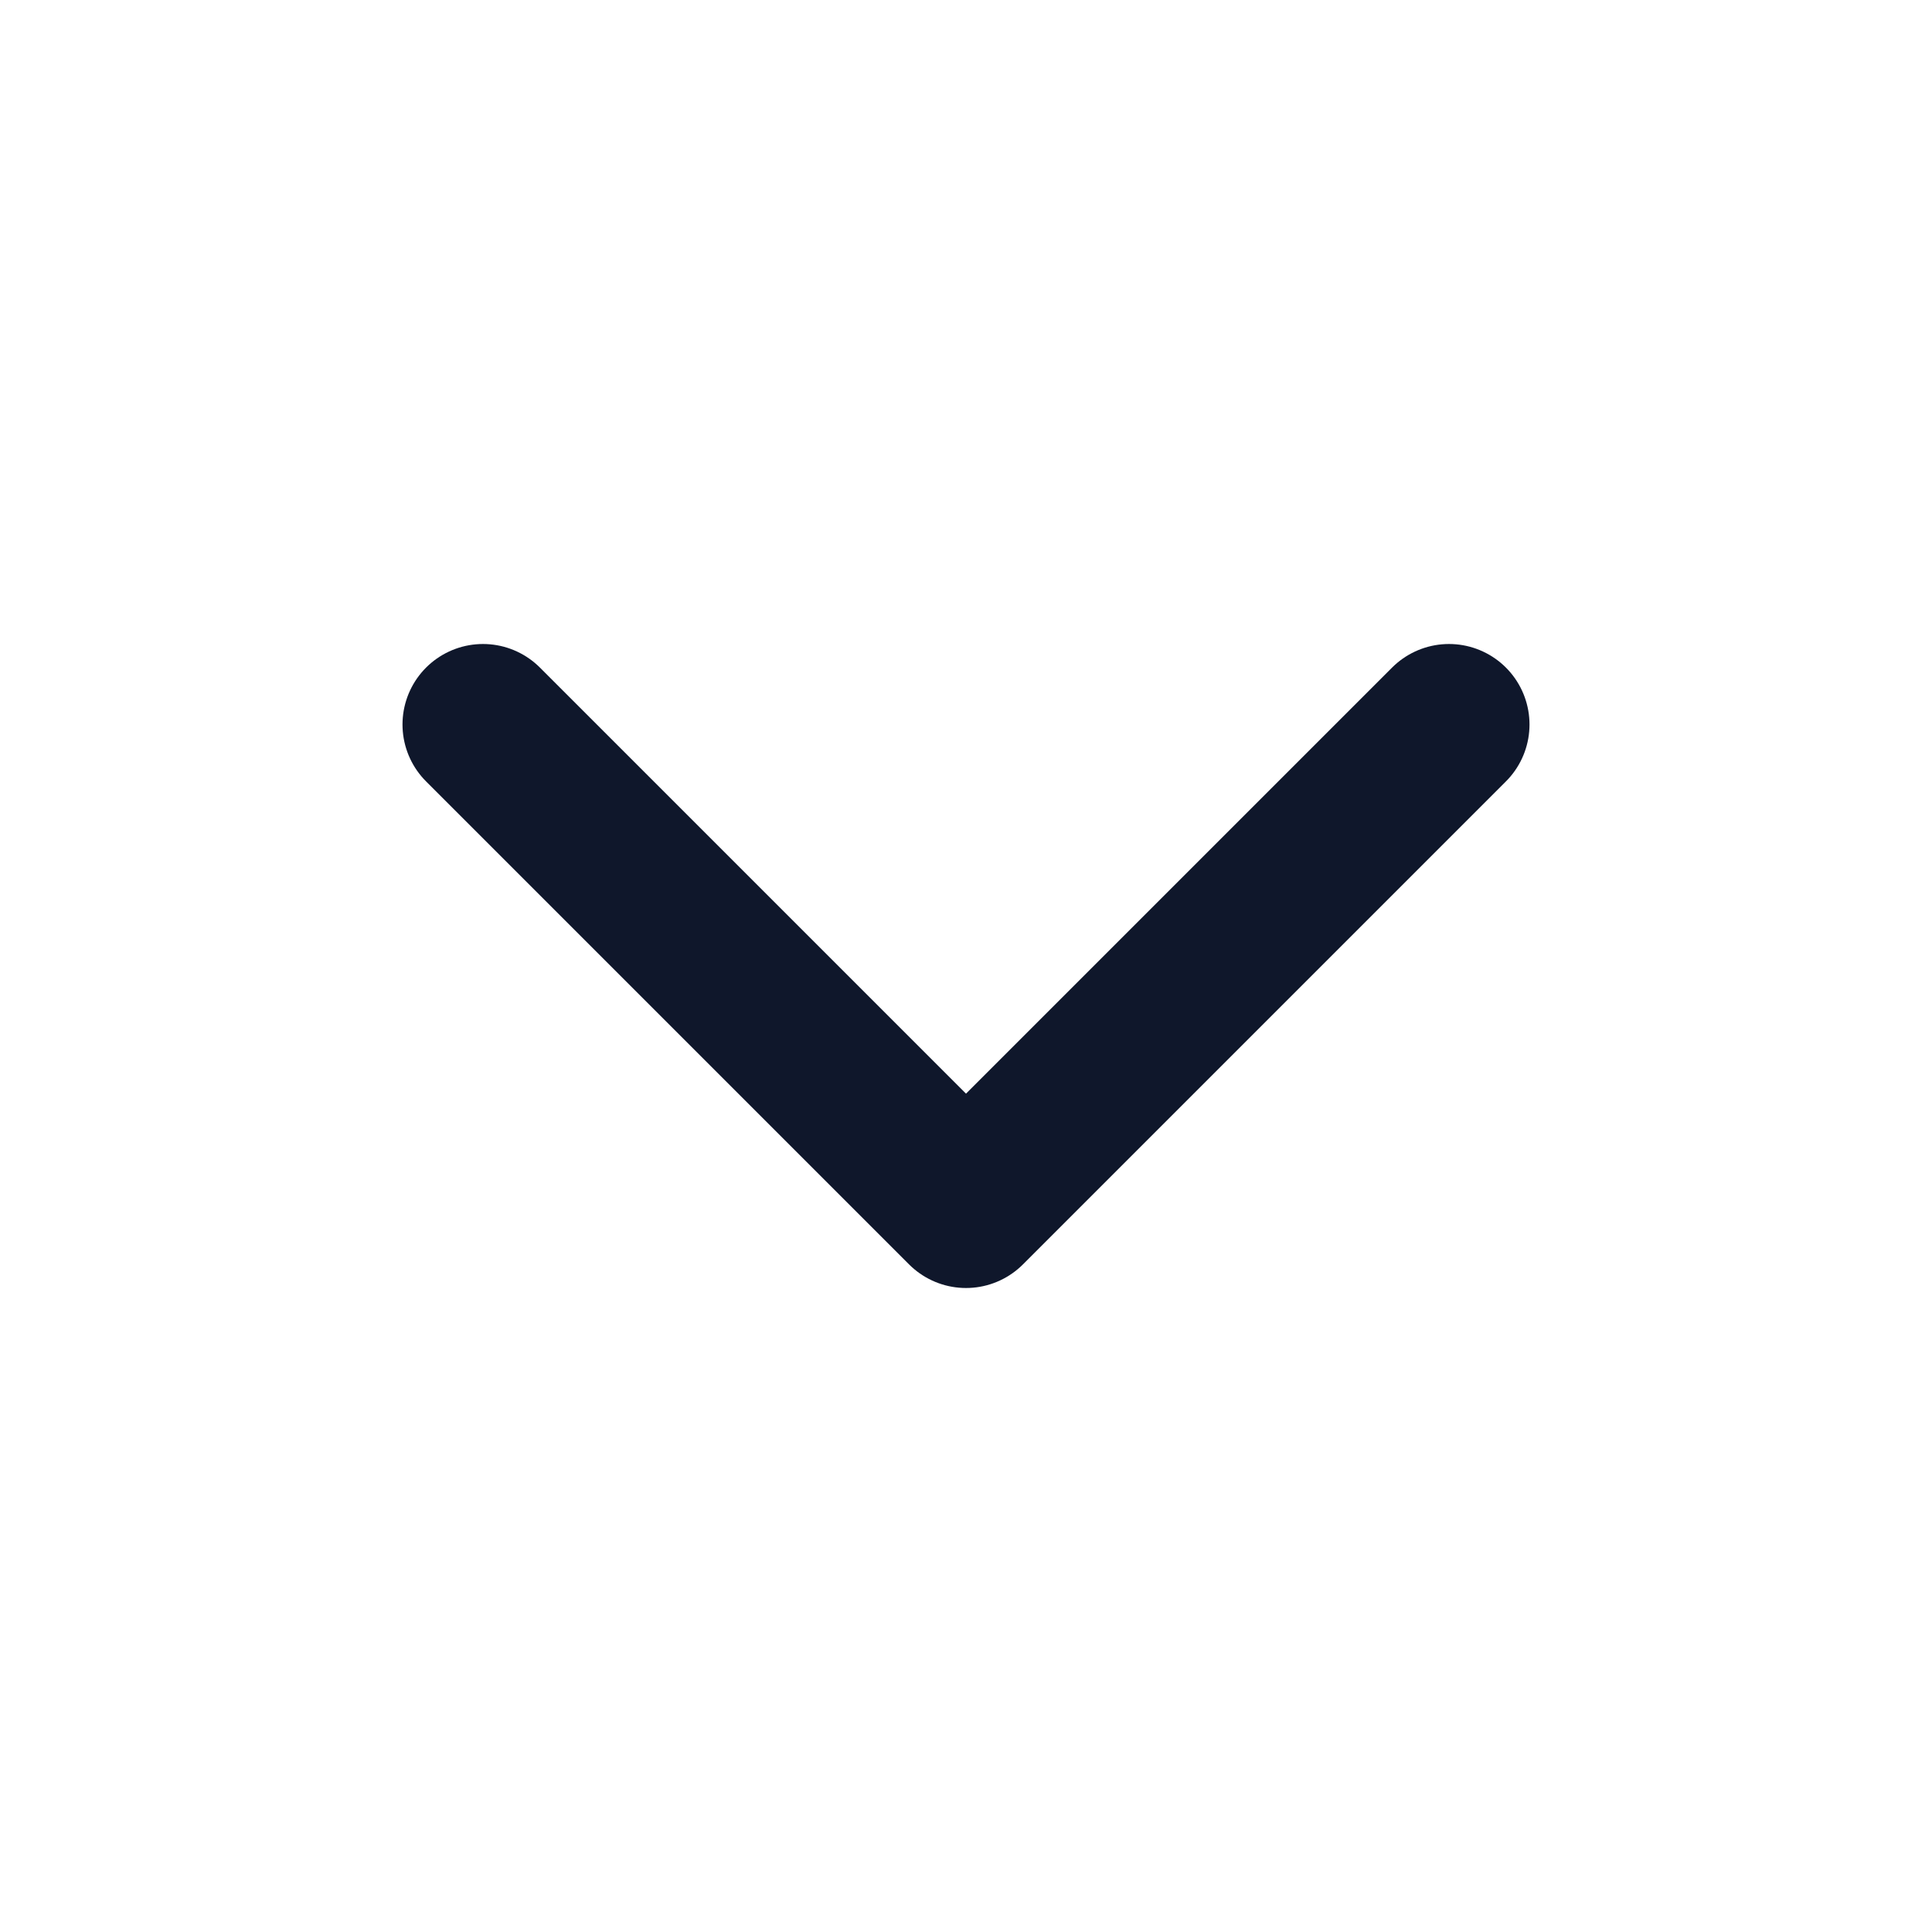
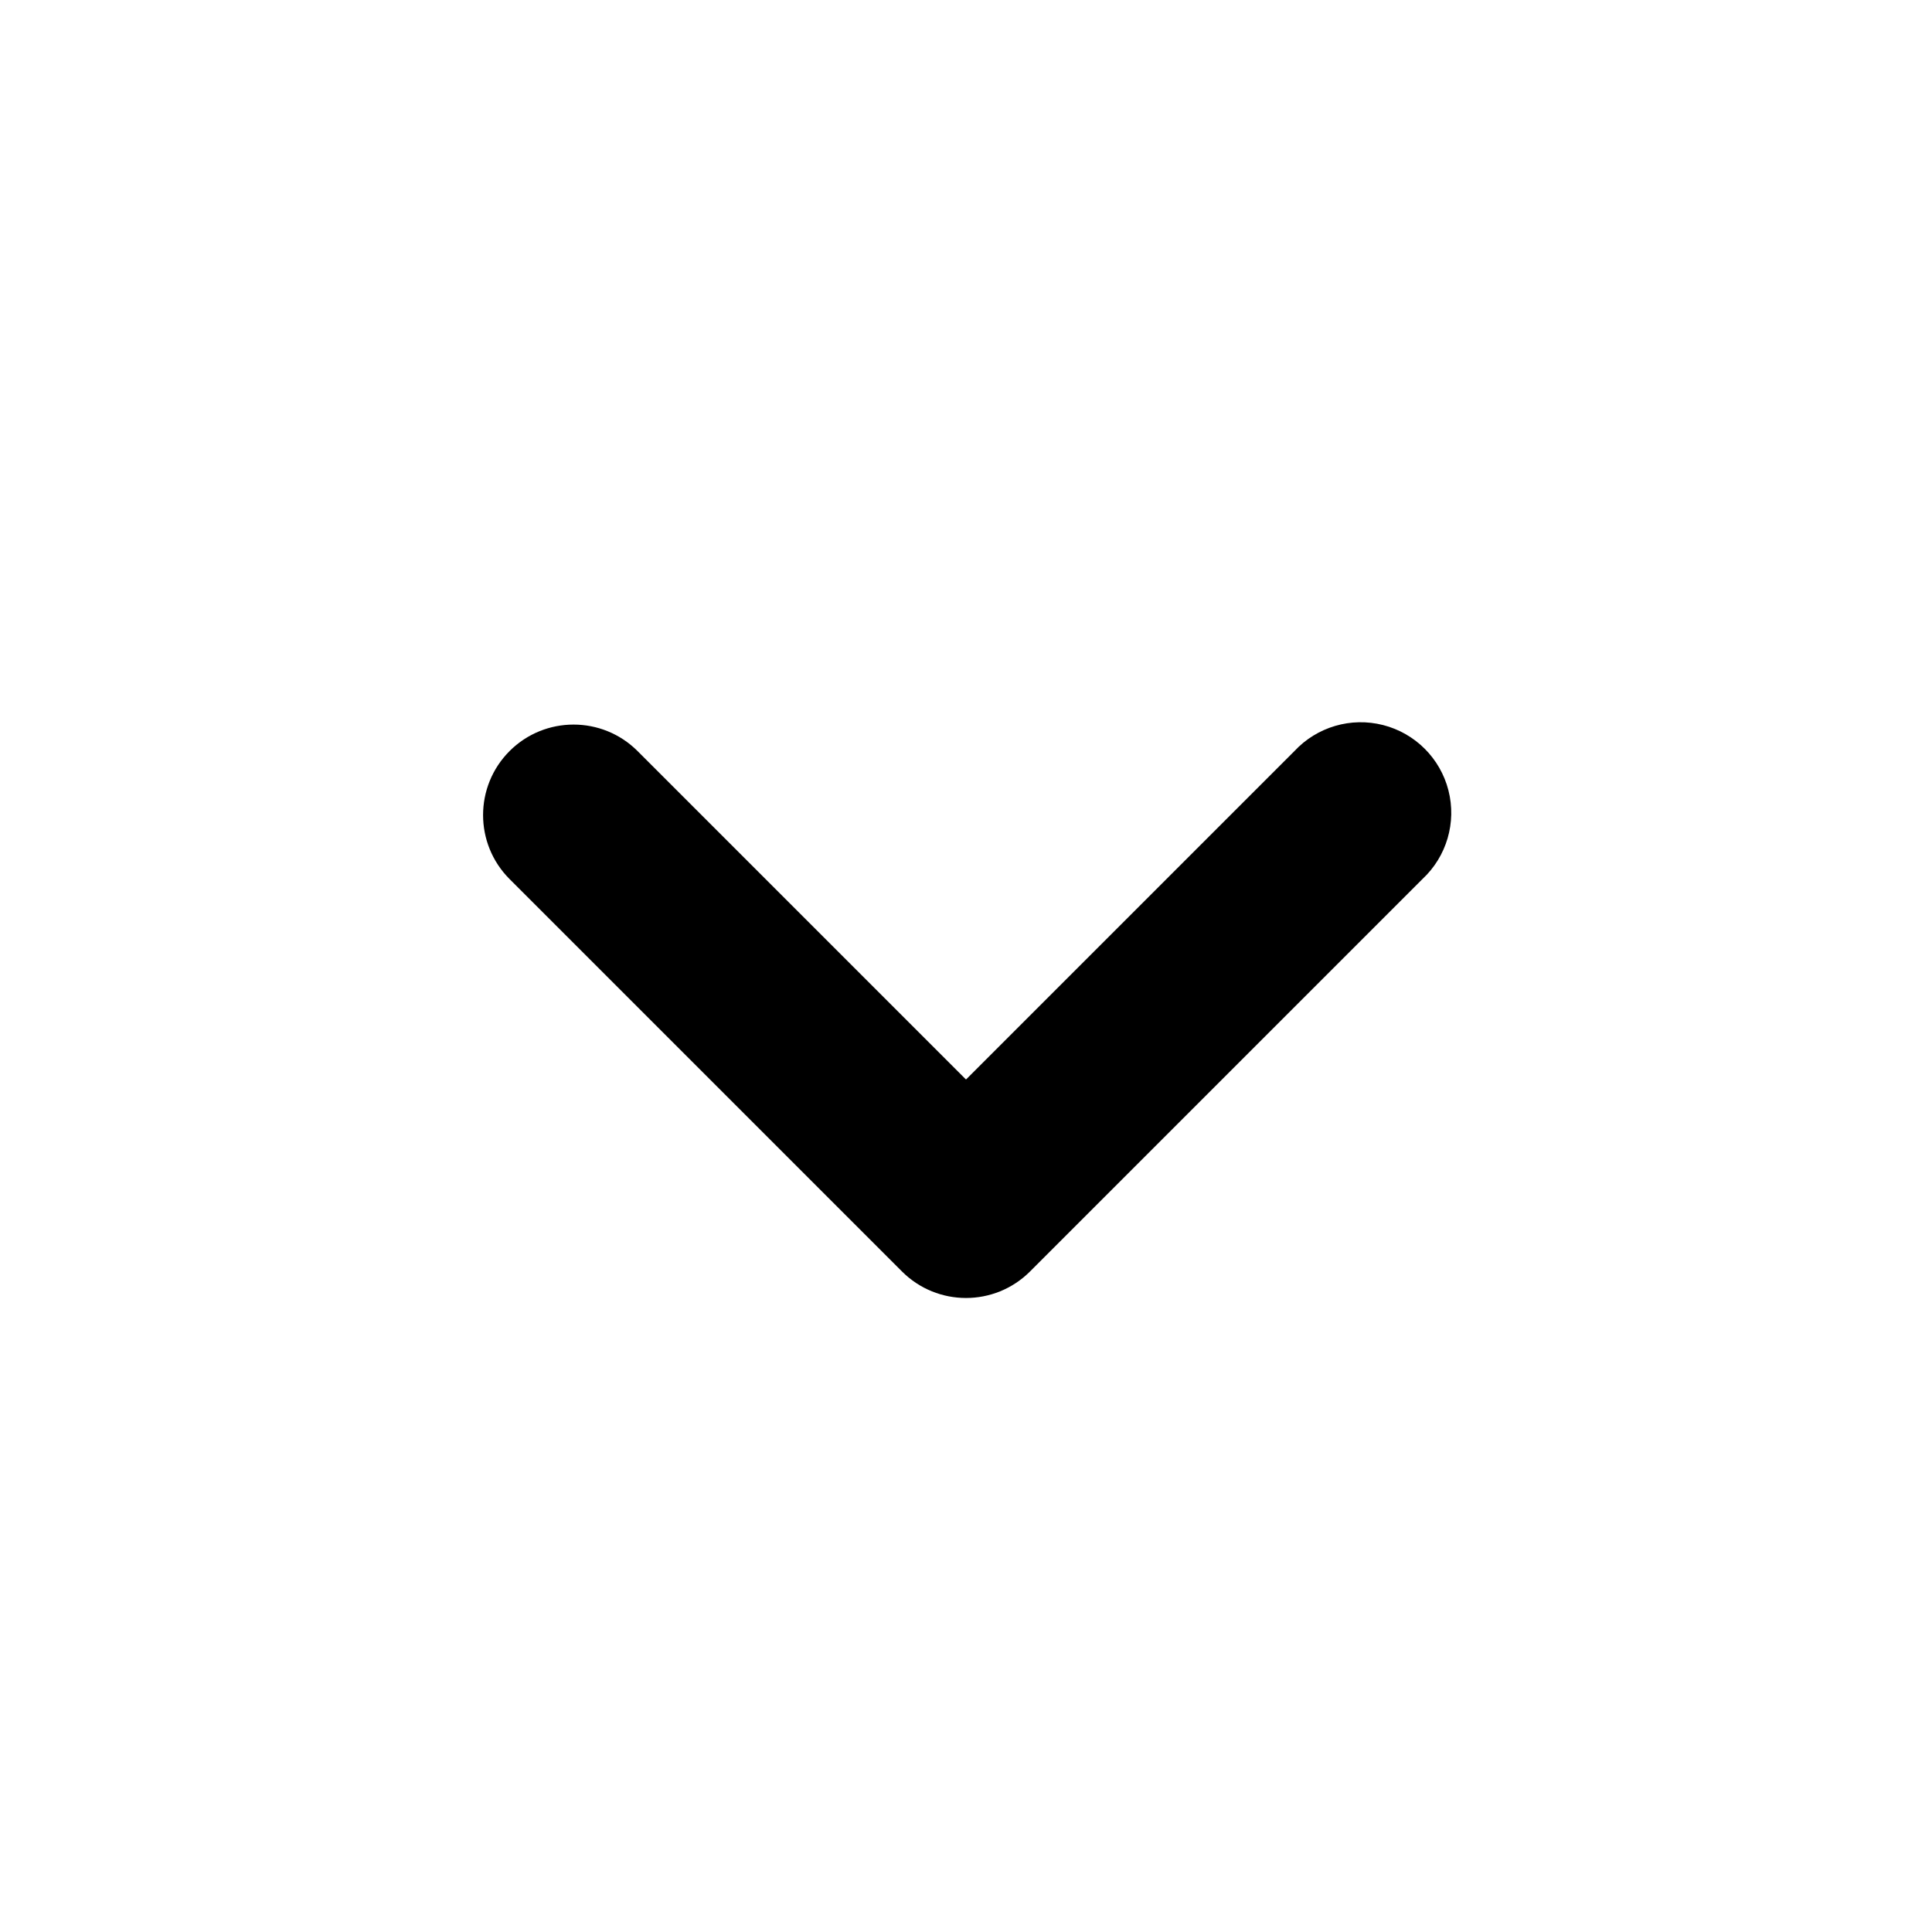
- <svg xmlns="http://www.w3.org/2000/svg" width="24" height="24" viewBox="0 0 24 24" fill="none" stroke="#0f172b" stroke-width="2" stroke-linecap="round" stroke-linejoin="round">
-   <polyline points="6 9 12 15 18 9" />
+ <svg xmlns="http://www.w3.org/2000/svg" viewBox="0 0 16 16" width="24" height="24" fill="#000000" style="opacity:1;">
+   <path fill-rule="evenodd" d="M4.22 6.22a.75.75 0 0 1 1.06 0L8 8.94l2.72-2.72a.75.75 0 1 1 1.06 1.06l-3.25 3.25a.75.75 0 0 1-1.06 0L4.22 7.28a.75.75 0 0 1 0-1.06" clip-rule="evenodd" />
</svg>
